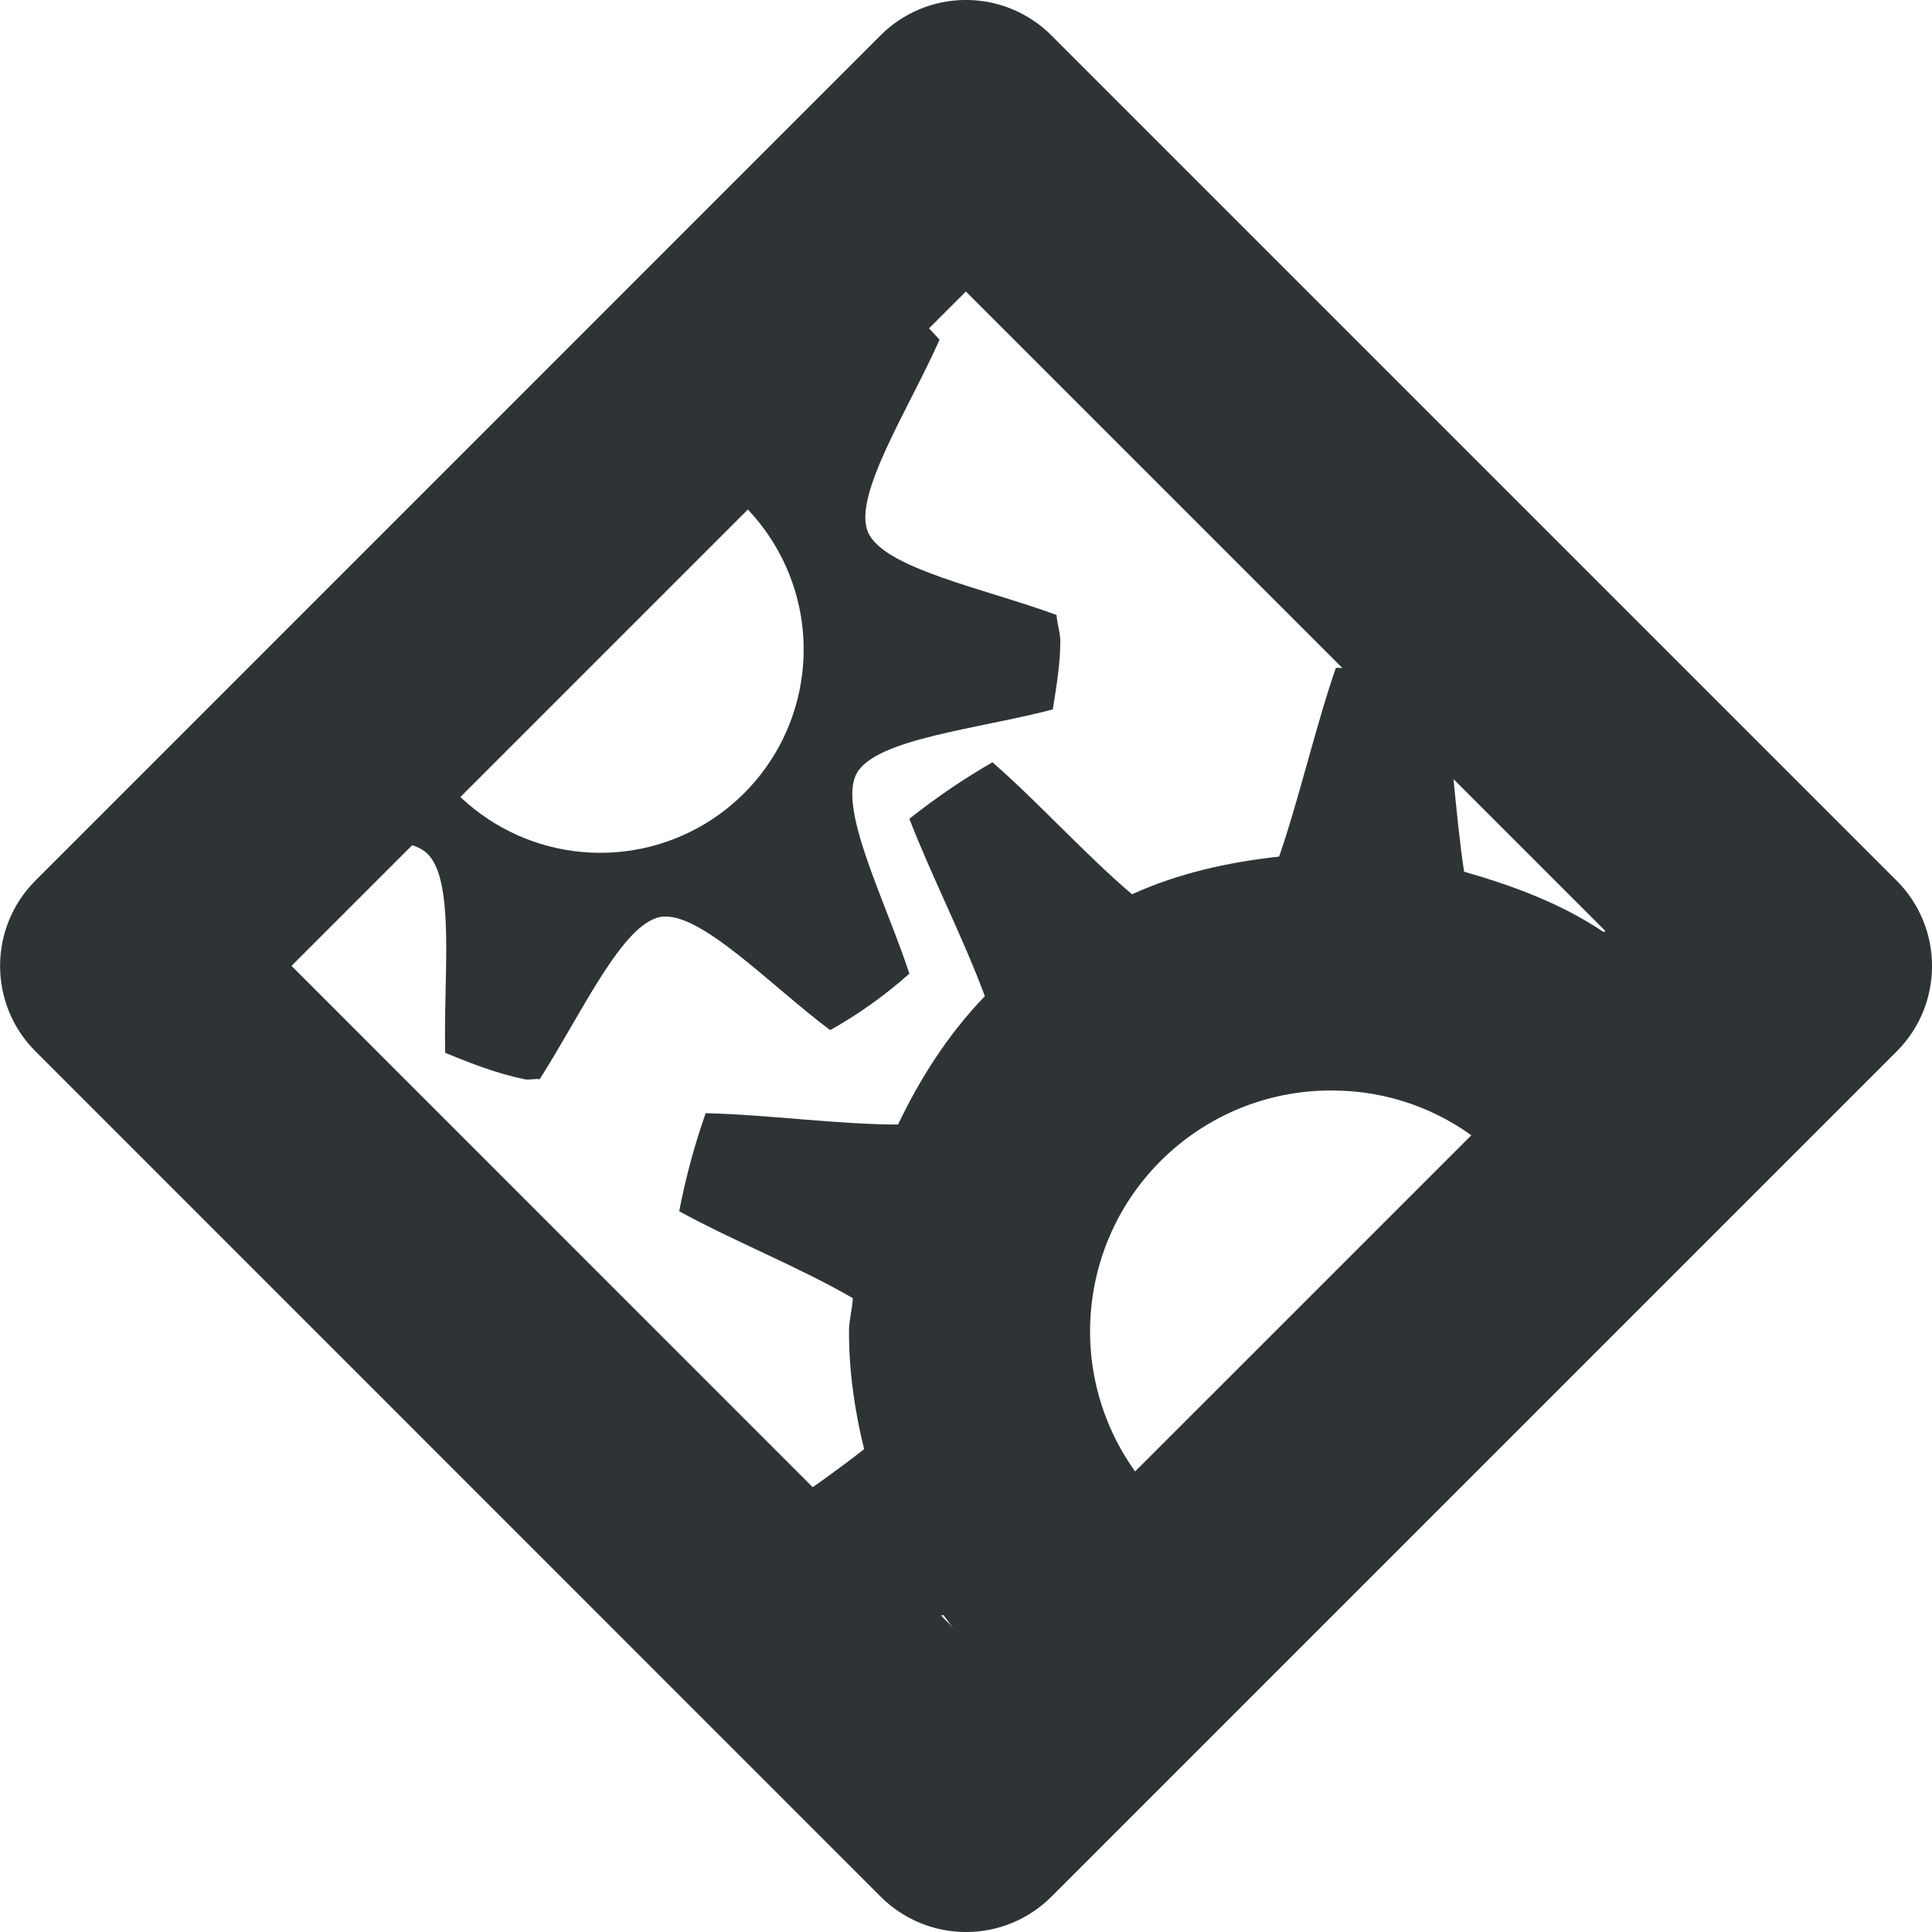
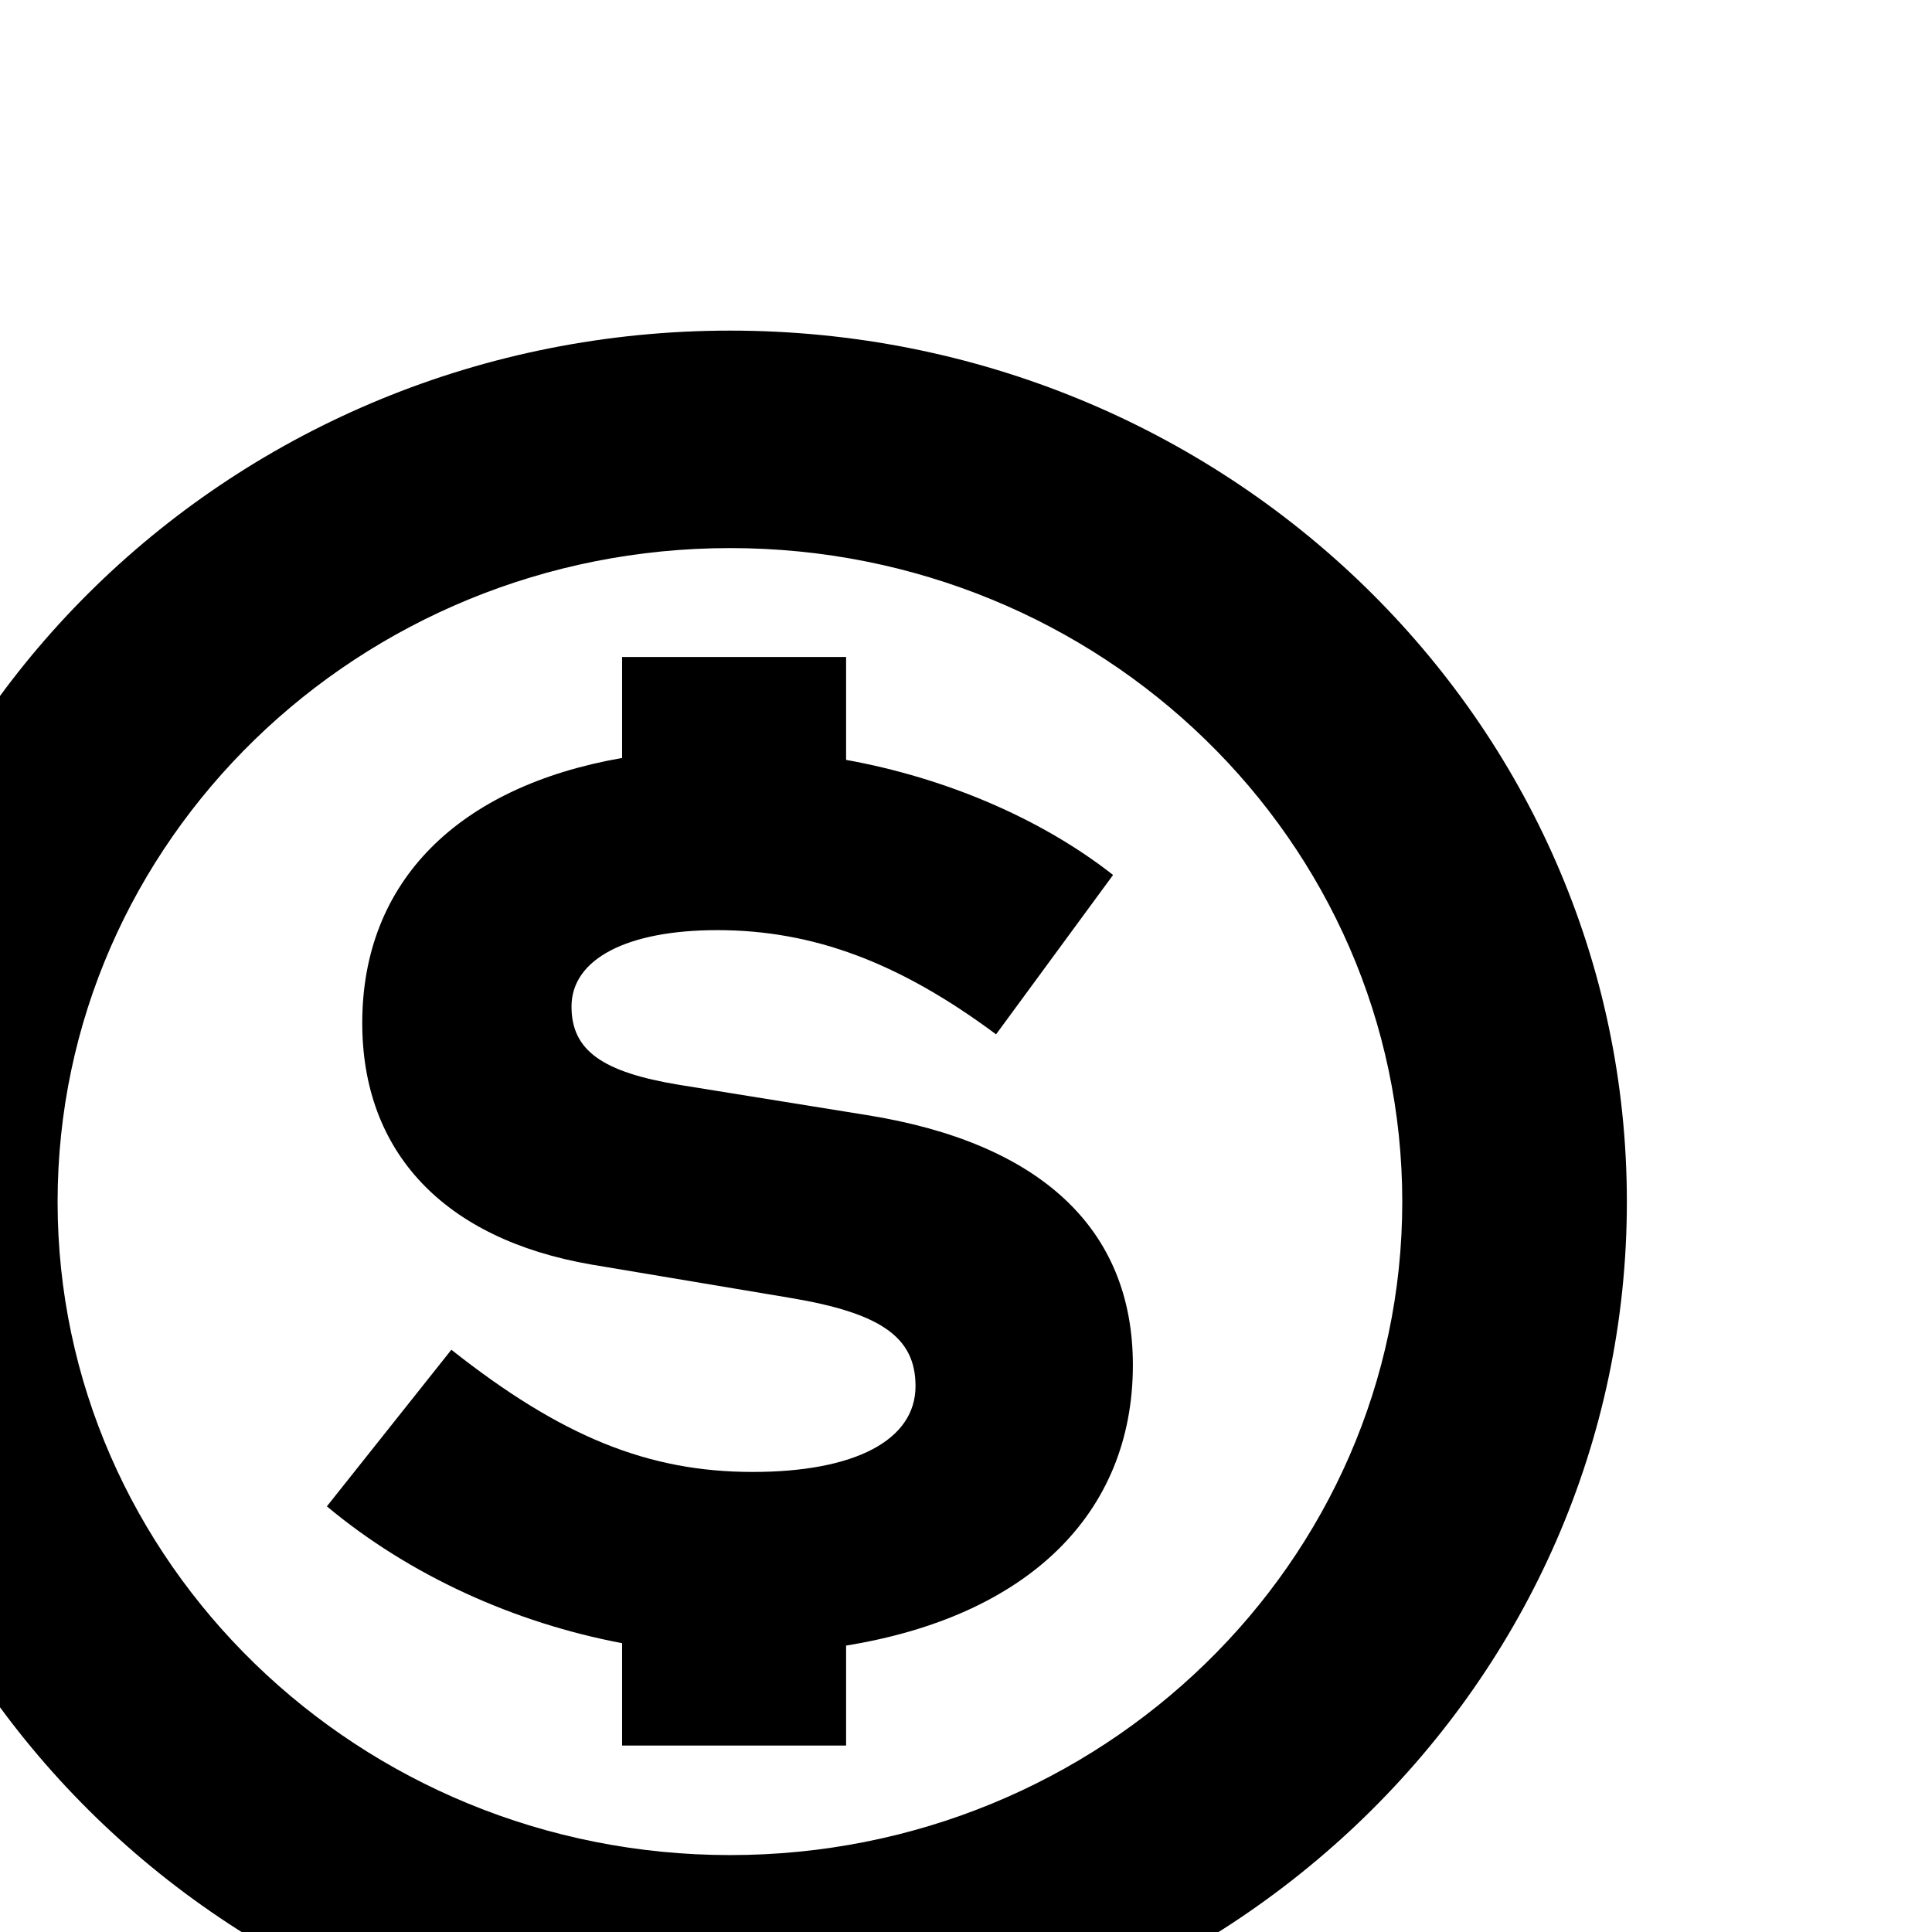
- <svg xmlns="http://www.w3.org/2000/svg" width="16" height="16">
-   <g color="#000" fill="#2e3436">
-     <path d="M7.188 2.281c-.094.056-.192.125-.29.19L5.566 3.803a1.684 1.684 0 11-2.17 2.17L2.332 7.037c.506-.069 1.017-.136 1.2.026.242.214.139 1.031.155 1.656.213.088.427.171.657.219.04.008.085-.007.125 0 .337-.525.683-1.288 1-1.344.322-.057.905.562 1.406.937a3.67 3.67 0 00.656-.468c-.195-.595-.594-1.369-.437-1.657.158-.29 1.019-.37 1.625-.531.028-.183.062-.371.062-.562 0-.075-.027-.146-.031-.22-.587-.217-1.435-.385-1.562-.687-.128-.302.34-1.021.593-1.593a3.722 3.722 0 00-.593-.532zm3.875 3.25c-.165.475-.305 1.086-.47 1.563-.43.047-.84.14-1.218.312-.38-.322-.787-.773-1.156-1.093a5.562 5.562 0 00-.688.468c.177.46.453 1.001.625 1.469-.298.309-.531.67-.719 1.063-.494 0-1.102-.084-1.593-.094a5.68 5.68 0 00-.219.812c.435.24 1.006.468 1.438.72-.006.093-.032.185-.032.28 0 .333.049.66.125.97-.382.304-.898.63-1.28.937.015.044.04.083.058.127l.613.613c.417-.1.868-.223 1.266-.303.248.343.532.626.875.875-.027.135-.068.283-.104.428.174-.063.34-.155.482-.297l1.432-1.432a1.994 1.994 0 01.533-3.918c.919 0 1.684.623 1.918 1.467l1.338-1.338c.06-.06.11-.124.156-.191-.035-.062-.06-.13-.1-.188.096-.152.205-.31.315-.47.017-.348-.1-.7-.37-.971l-.177-.176c-.28.192-.561.387-.83.555-.345-.233-.746-.383-1.156-.5-.077-.507-.107-1.132-.187-1.625a5.44 5.44 0 00-.875-.063zm-9.247.608c-.087.068-.173.138-.254.205l.014.035z" style="marker:none" overflow="visible" />
-     <path d="M8.707.293a1 1 0 00-1.415 0l-6.999 7a1 1 0 000 1.413l7 7.001a1 1 0 001.415 0l7-7a1 1 0 000-1.413zm-.708 2.121l5.587 5.587L8 13.586 2.414 7.999z" style="line-height:normal;font-variant-ligatures:normal;font-variant-position:normal;font-variant-caps:normal;font-variant-numeric:normal;font-variant-alternates:normal;font-feature-settings:normal;text-indent:0;text-align:start;text-decoration-line:none;text-decoration-style:solid;text-decoration-color:#000;text-transform:none;text-orientation:mixed;shape-padding:0;isolation:auto;mix-blend-mode:normal;marker:none" font-weight="400" font-family="sans-serif" overflow="visible" />
-   </g>
+ <svg xmlns="http://www.w3.org/2000/svg" height="16px" viewBox="0 0 16 16" width="16px">
+   <path d="m 6.047 2.738 c -4.102 0 -7.426 3.23 -7.426 7.215 c 0 3.98 3.324 7.211 7.426 7.211 c 4.098 0 7.426 -3.23 7.426 -7.211 c 0 -3.984 -3.328 -7.215 -7.426 -7.215 z m 0 1.801 c 3.074 0 5.566 2.426 5.566 5.414 c 0 2.984 -2.492 5.41 -5.566 5.41 s -5.57 -2.426 -5.57 -5.41 c 0 -2.988 2.496 -5.414 5.57 -5.414 z m 0 0" />
+   <path d="m 5.152 5.441 v 0.836 c -1.359 0.238 -2.152 1.023 -2.152 2.195 c 0 1.07 0.676 1.789 1.895 2 l 1.652 0.277 c 0.746 0.125 1.035 0.324 1.035 0.73 c 0 0.449 -0.504 0.711 -1.348 0.711 c -0.867 0 -1.586 -0.293 -2.496 -1.012 l -1.031 1.297 c 0.688 0.574 1.555 0.965 2.445 1.133 v 0.848 h 1.855 v -0.828 c 1.492 -0.242 2.375 -1.082 2.375 -2.324 c 0 -1.125 -0.762 -1.84 -2.207 -2.07 l -1.551 -0.25 c -0.637 -0.105 -0.891 -0.285 -0.891 -0.648 c 0 -0.395 0.461 -0.633 1.207 -0.633 c 0.797 0 1.512 0.27 2.309 0.863 l 0.969 -1.32 c -0.598 -0.469 -1.391 -0.805 -2.211 -0.953 v -0.852 z m 0 0" />
</svg>
